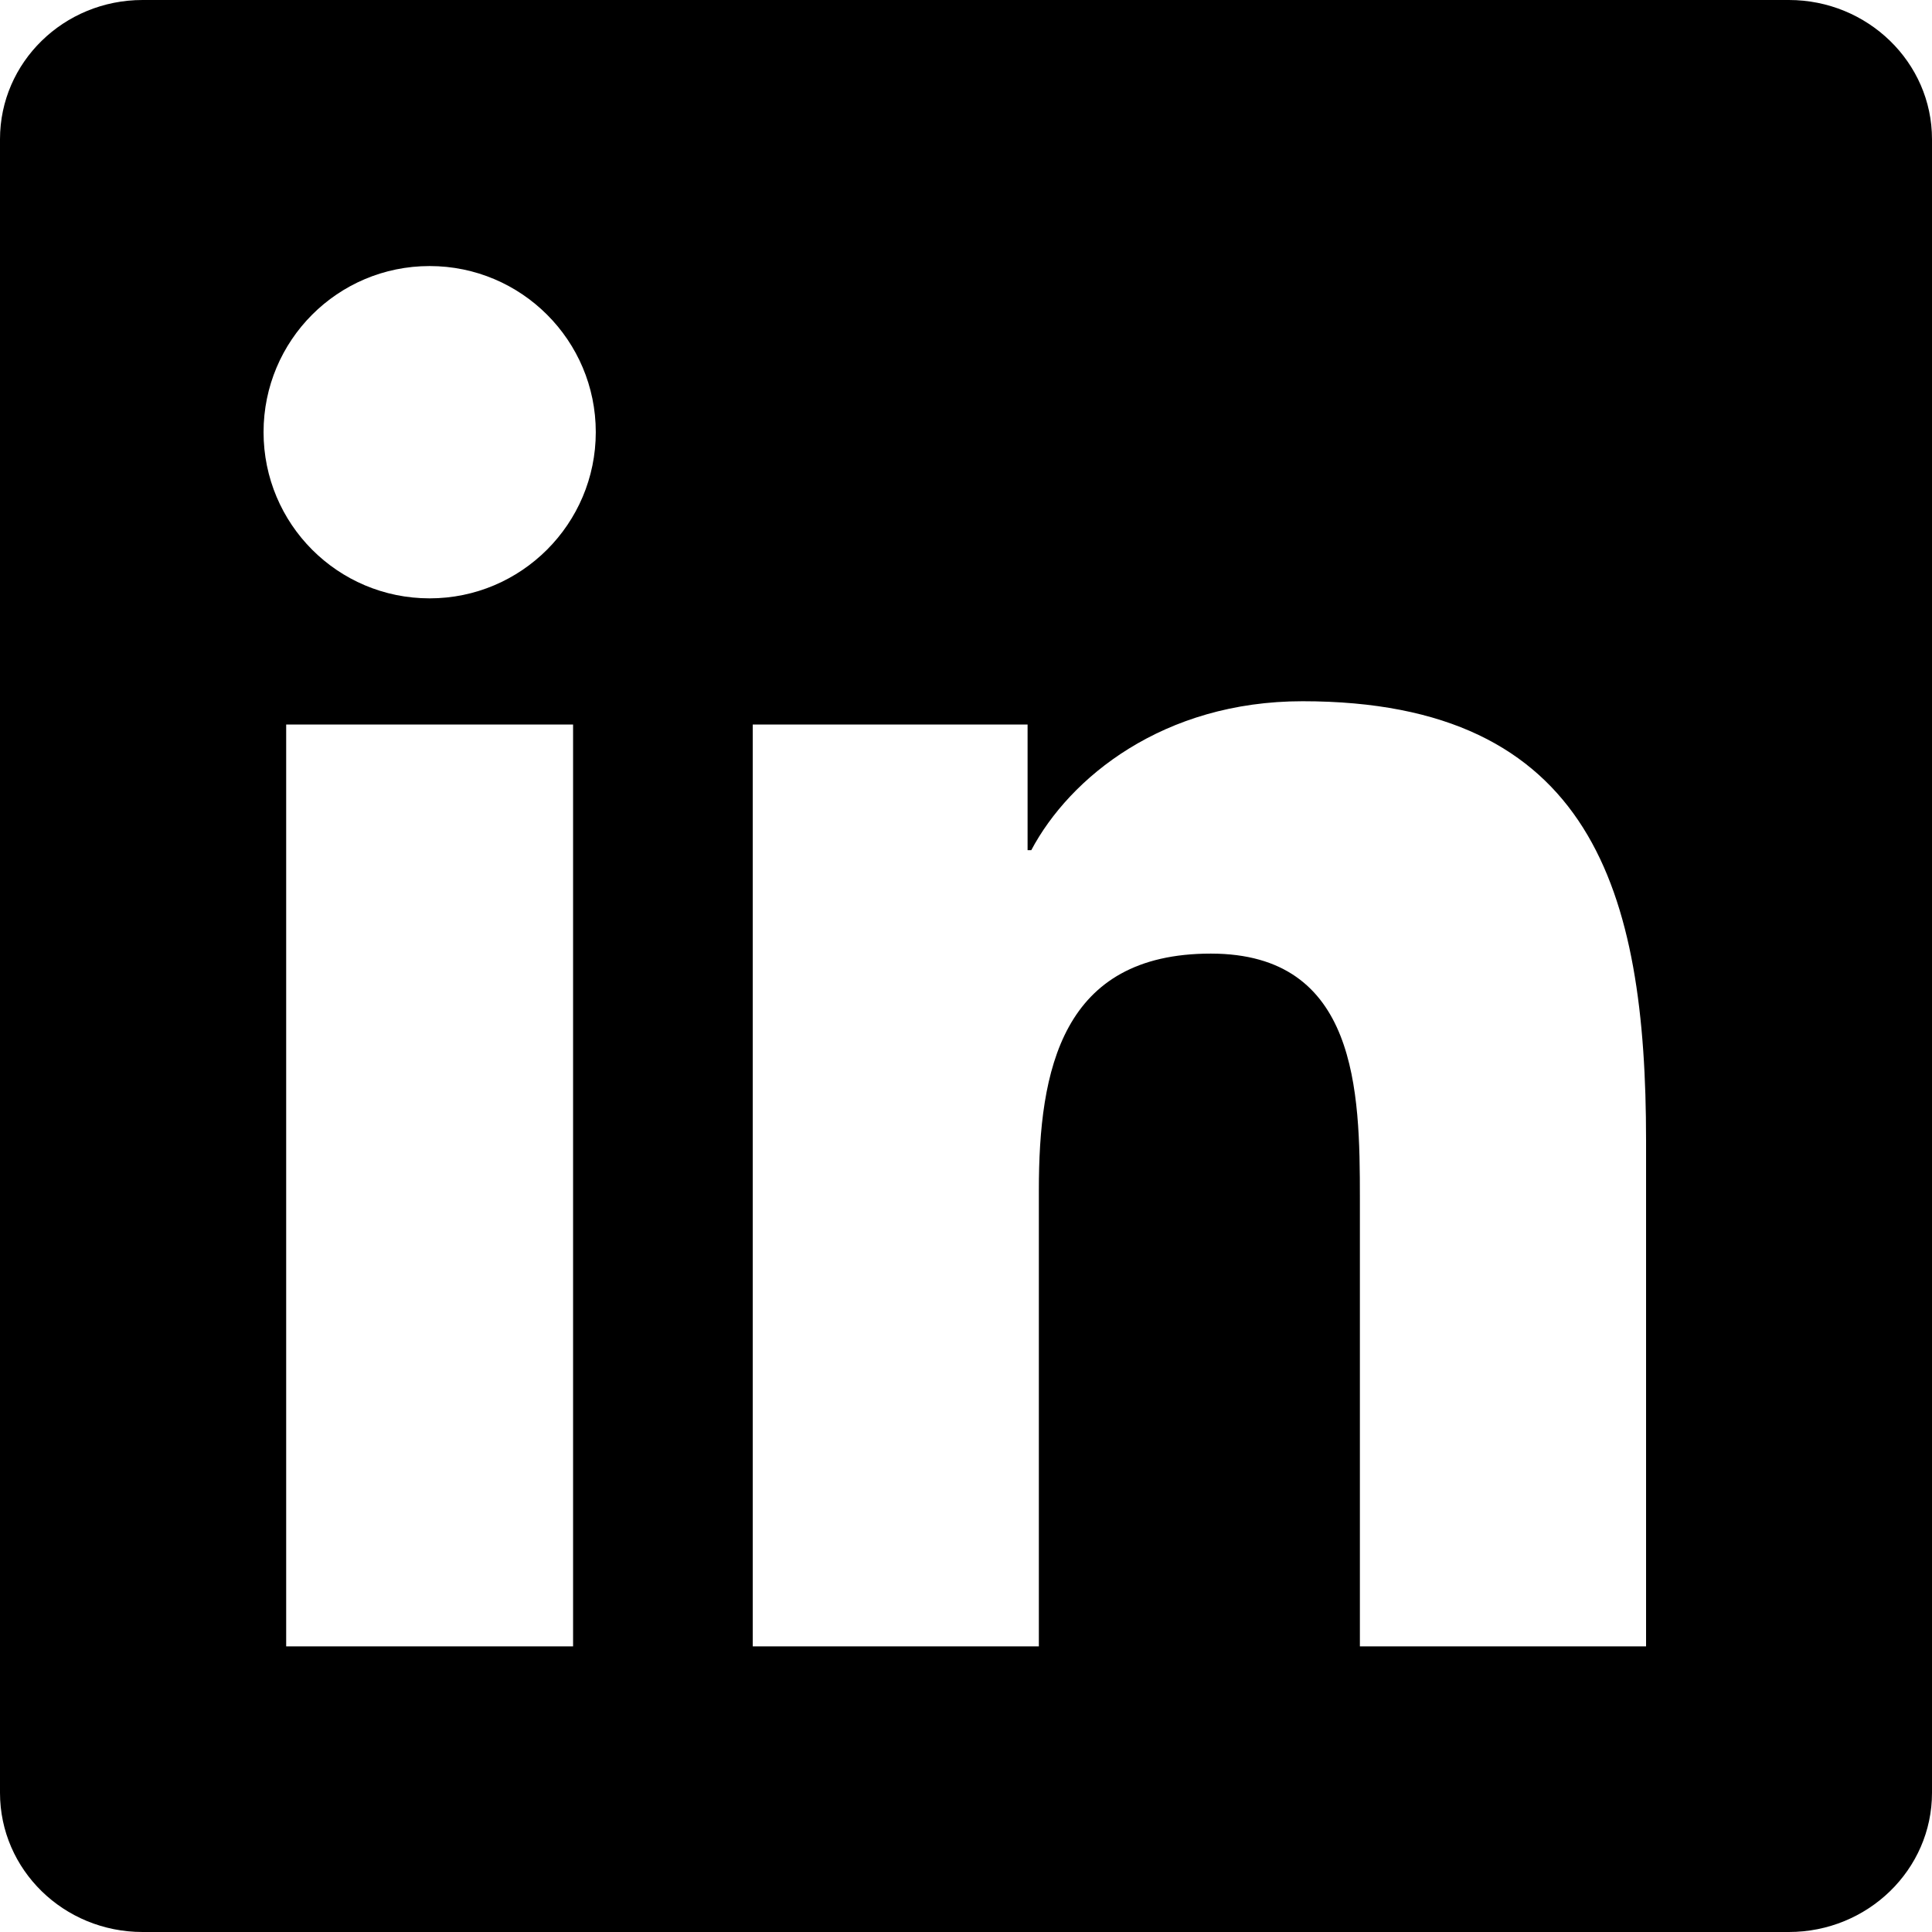
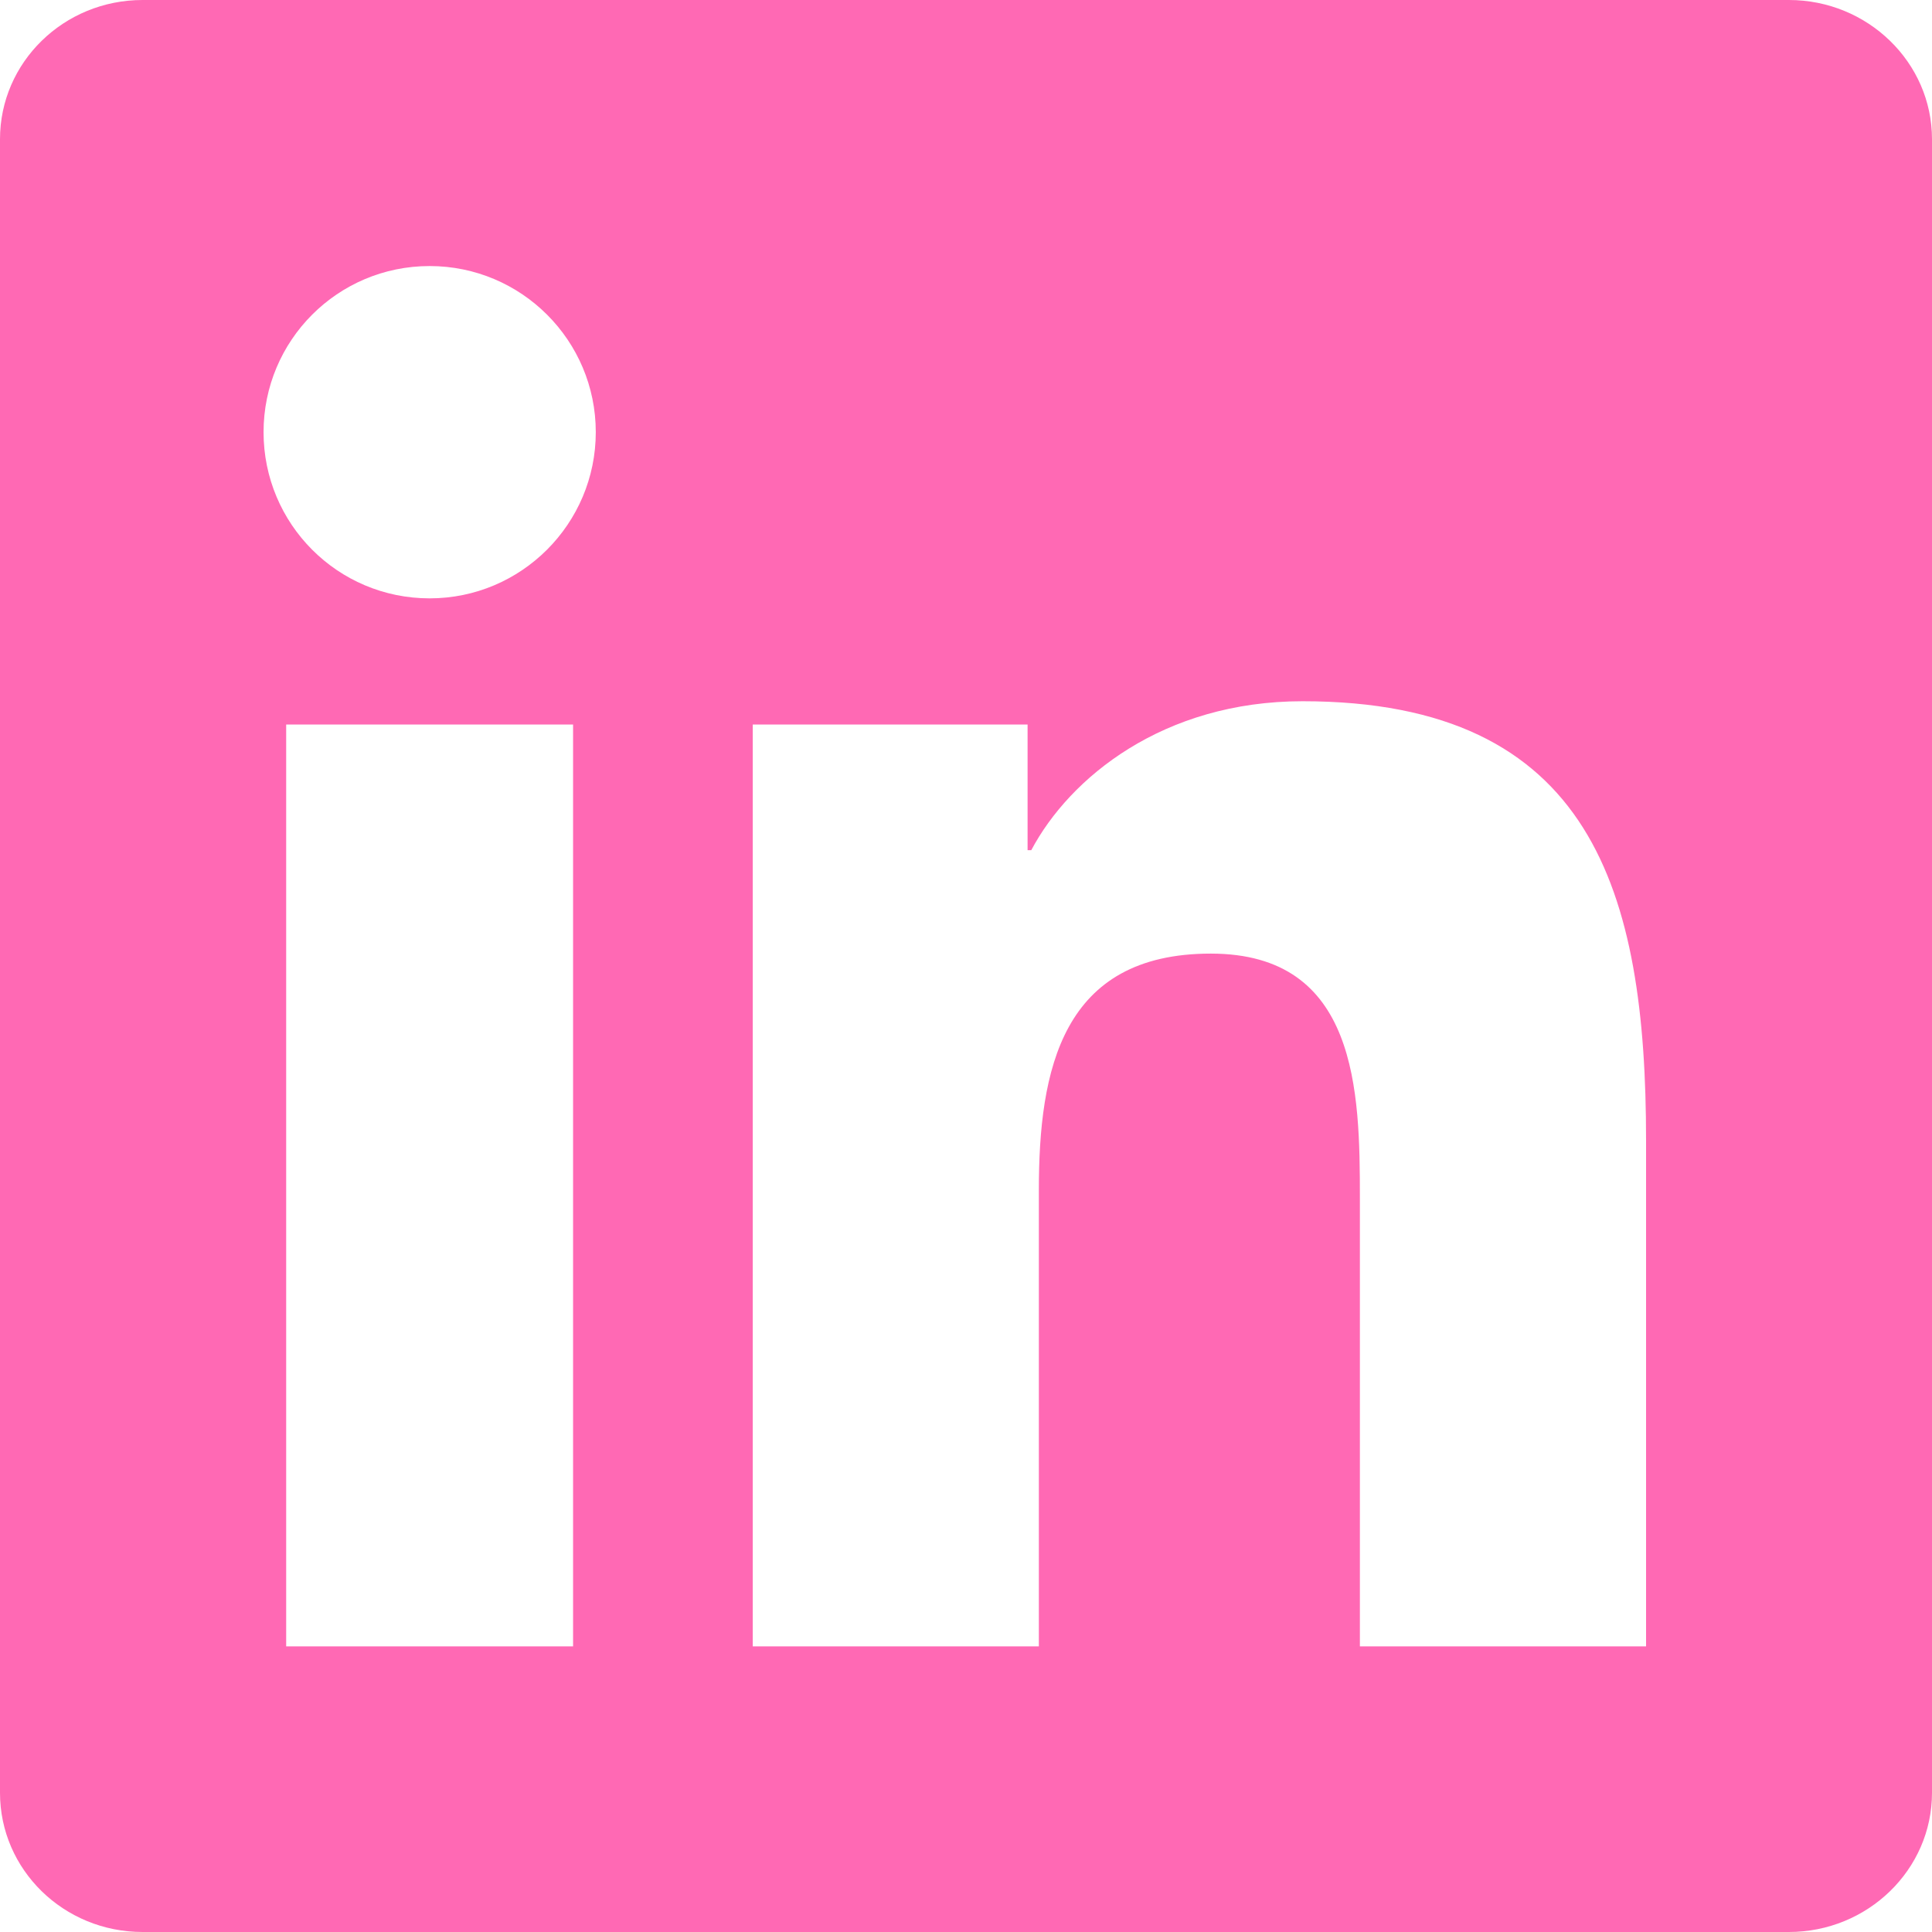
<svg xmlns="http://www.w3.org/2000/svg" role="img" viewBox="0 0 24 24">
-   <path d="M20.447 20.452h-3.554v-5.569c0-1.328-.027-3.037-1.852-3.037-1.853 0-2.136 1.445-2.136 2.939v5.667H9.351V9h3.414v1.561h.046c.477-.9 1.637-1.85 3.37-1.85 3.601 0 4.267 2.37 4.267 5.455v6.286zM5.337 7.433c-1.144 0-2.063-.926-2.063-2.065 0-1.138.92-2.063 2.063-2.063 1.14 0 2.064.925 2.064 2.063 0 1.139-.925 2.065-2.064 2.065zm1.782 13.019H3.555V9h3.564v11.452zM22.225 0H1.771C.792 0 0 .774 0 1.729v20.542C0 23.227.792 24 1.771 24h20.451C23.2 24 24 23.227 24 22.271V1.729C24 .774 23.2 0 22.222 0h.003z" />
+   <path fill="hotpink" d="M20.447 20.452h-3.554v-5.569c0-1.328-.027-3.037-1.852-3.037-1.853 0-2.136 1.445-2.136 2.939v5.667H9.351V9h3.414v1.561h.046c.477-.9 1.637-1.85 3.37-1.85 3.601 0 4.267 2.37 4.267 5.455v6.286zM5.337 7.433c-1.144 0-2.063-.926-2.063-2.065 0-1.138.92-2.063 2.063-2.063 1.14 0 2.064.925 2.064 2.063 0 1.139-.925 2.065-2.064 2.065zm1.782 13.019H3.555V9h3.564v11.452zM22.225 0H1.771C.792 0 0 .774 0 1.729v20.542C0 23.227.792 24 1.771 24h20.451C23.2 24 24 23.227 24 22.271V1.729C24 .774 23.2 0 22.222 0h.003z" />
</svg>
